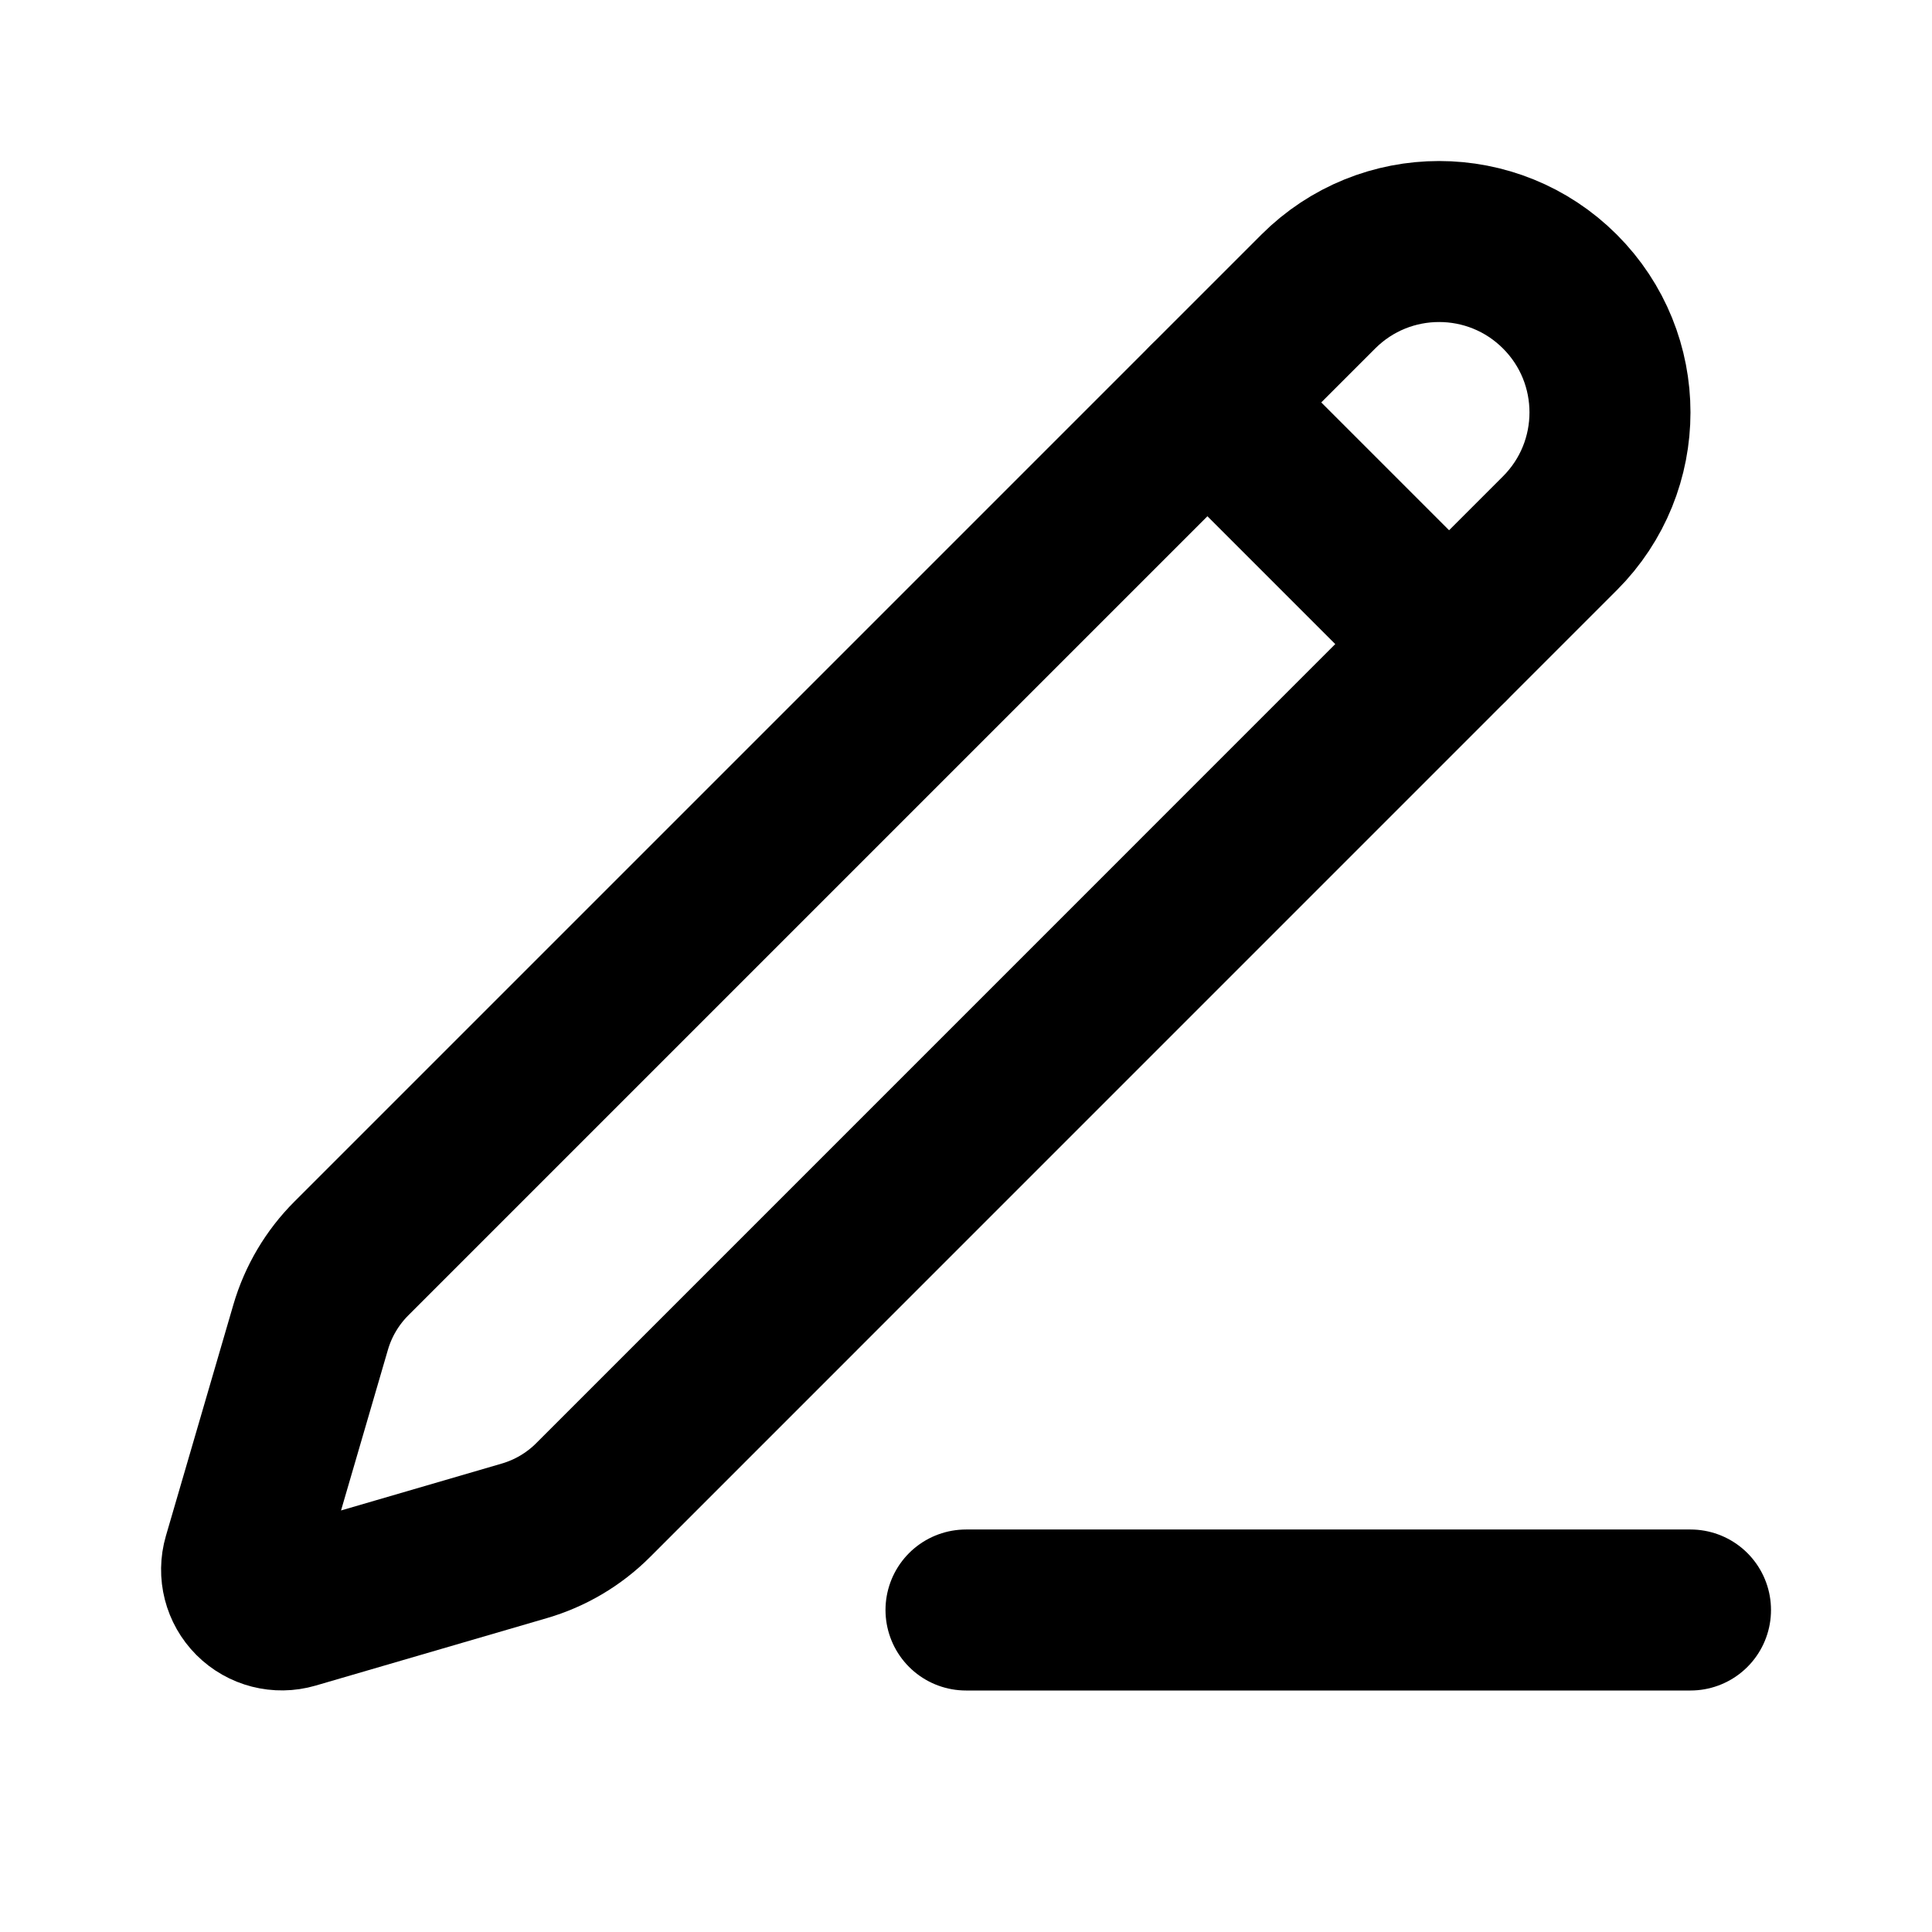
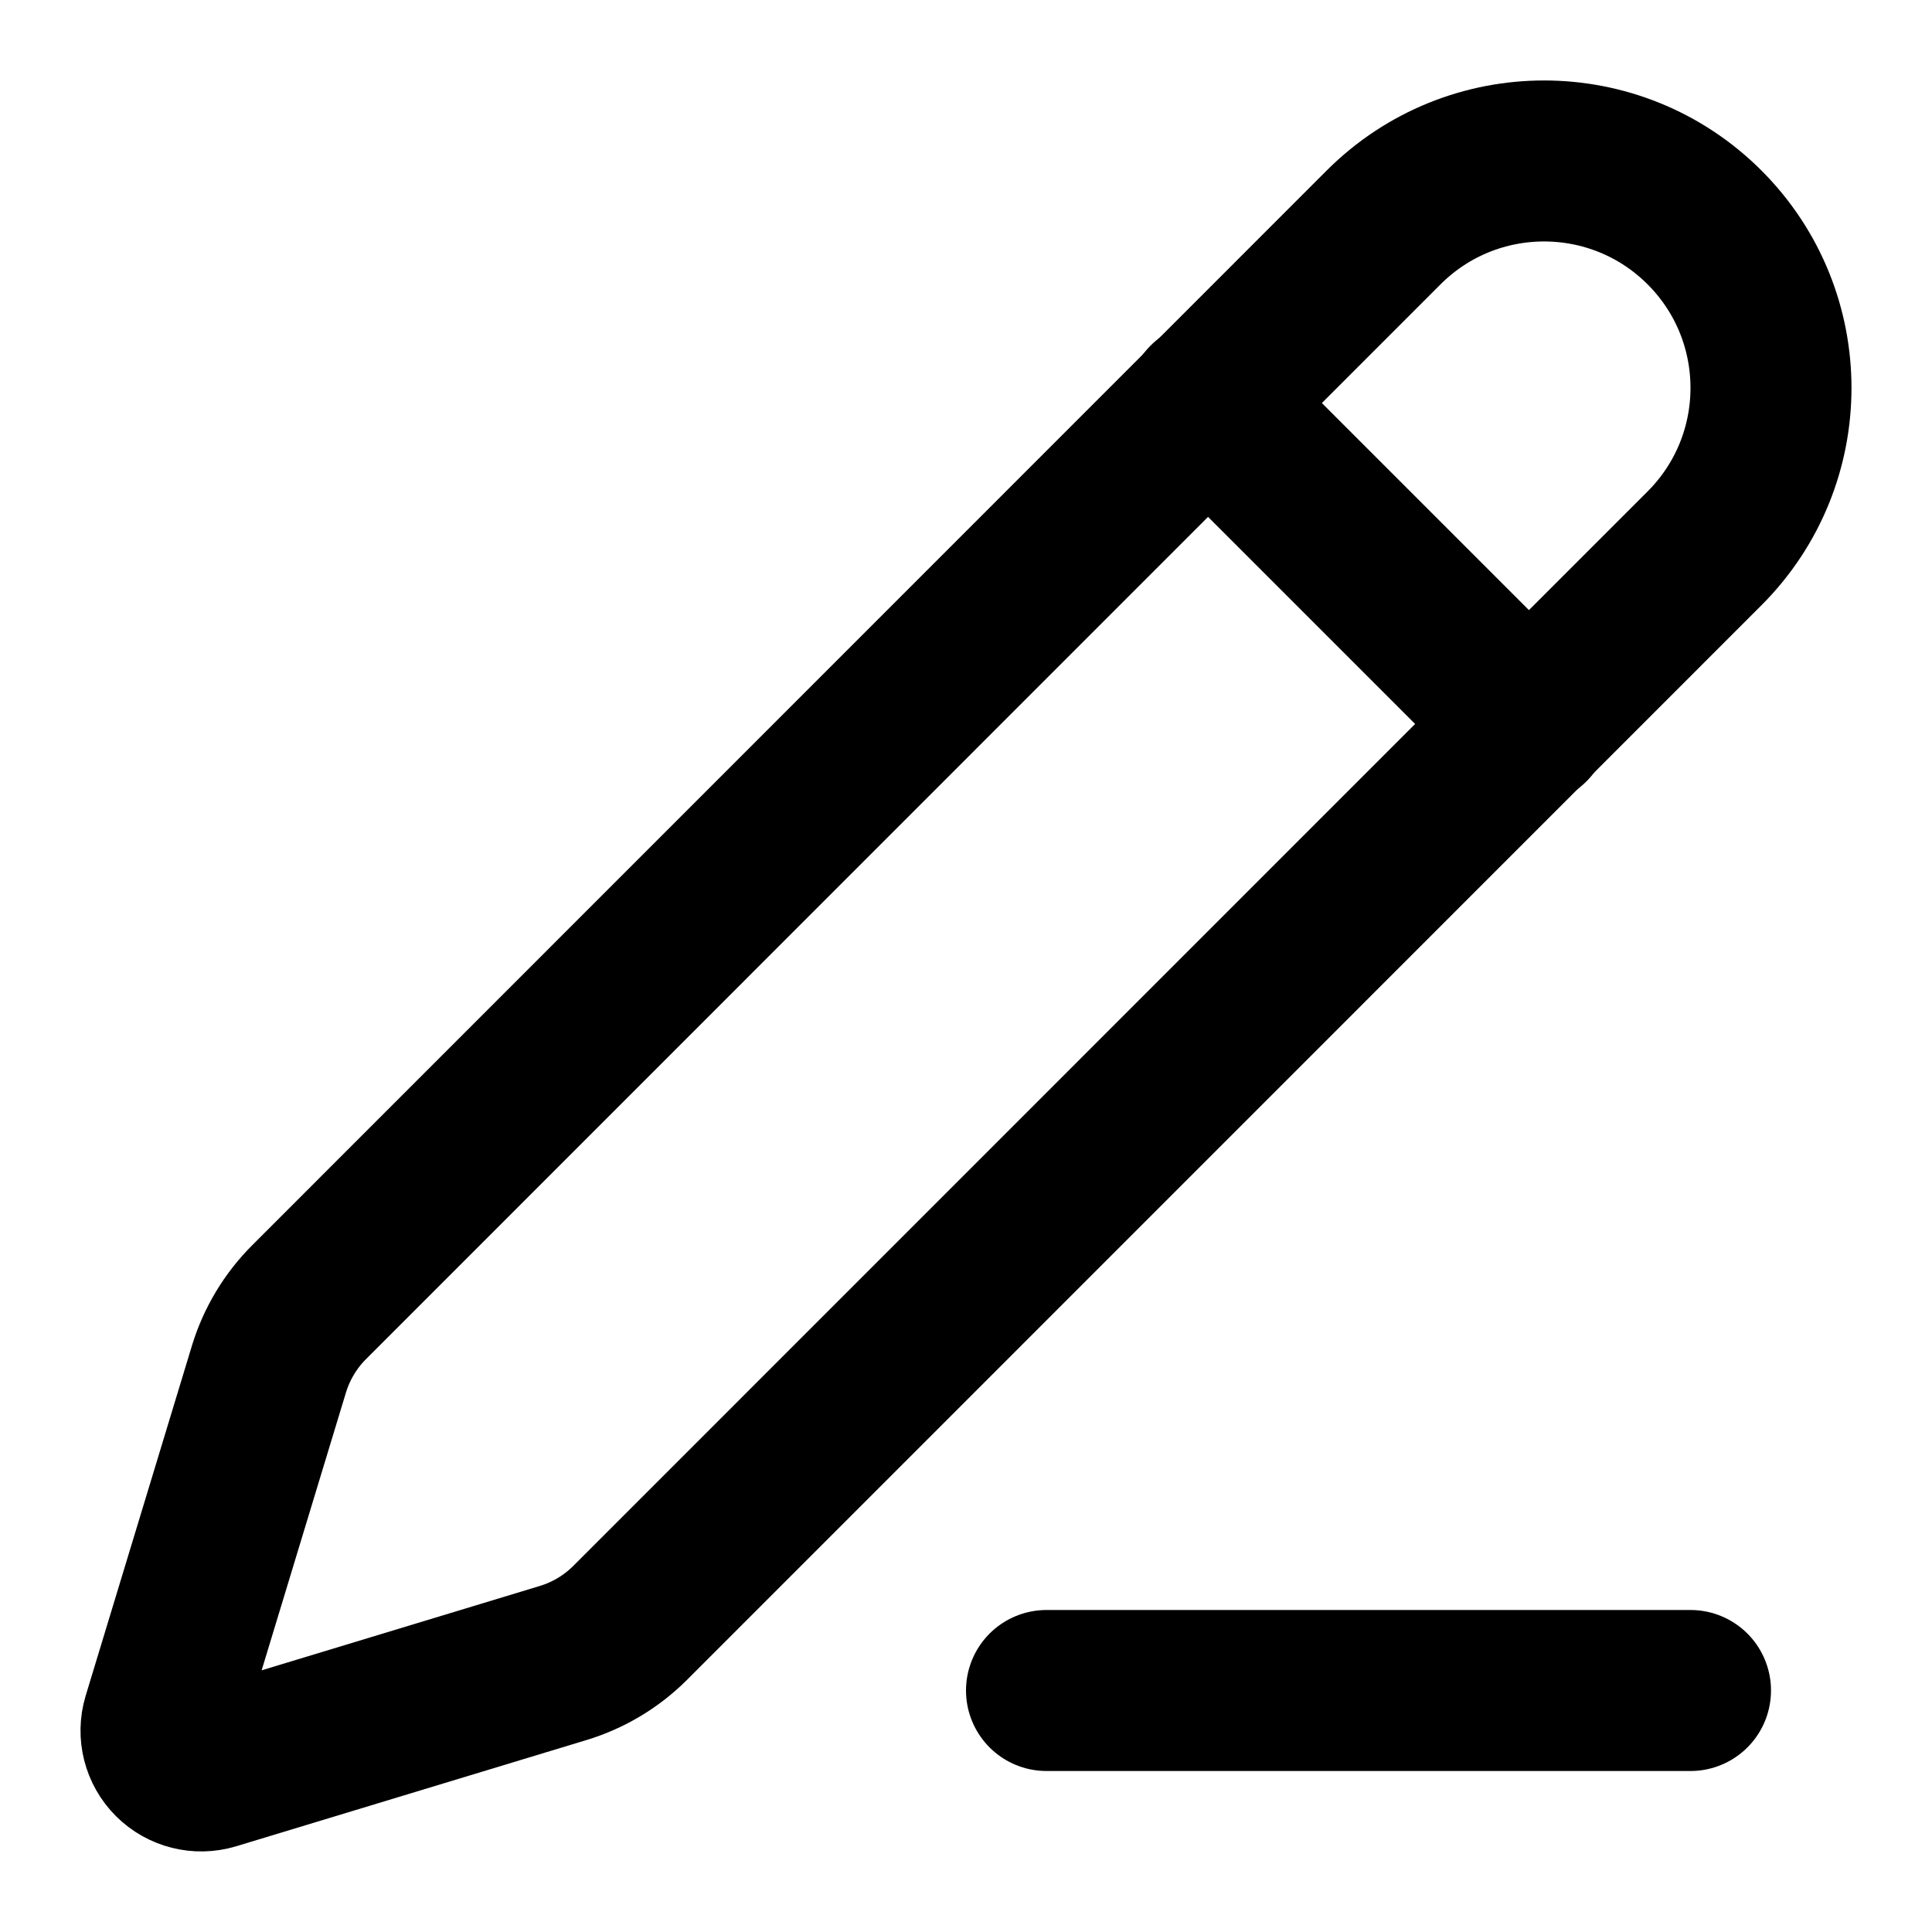
<svg xmlns="http://www.w3.org/2000/svg" width="24" height="24" viewBox="0 0 24 24" fill="none" stroke="currentColor" stroke-width="2" stroke-linecap="round" stroke-linejoin="round">
-   <path d="M12 20h9" />
-   <path d="M16.376 3.622a1 1 0 0 1 3.002 3.002L7.368 18.635a2 2 0 0 1-.855.506l-2.872.838a.5.5 0 0 1-.62-.62l.838-2.872a2 2 0 0 1 .506-.854z" />
-   <path d="m15 5 3 3" />
+   <path d="M13 21h8" />
+   <path d="m15 5 4 4" />
+   <path d="M21.174 6.812a1 1 0 0 0-3.986-3.987L3.842 16.174a2 2 0 0 0-.5.83l-1.321 4.352a.5.5 0 0 0 .623.622l4.353-1.32a2 2 0 0 0 .83-.497z" />
</svg>
